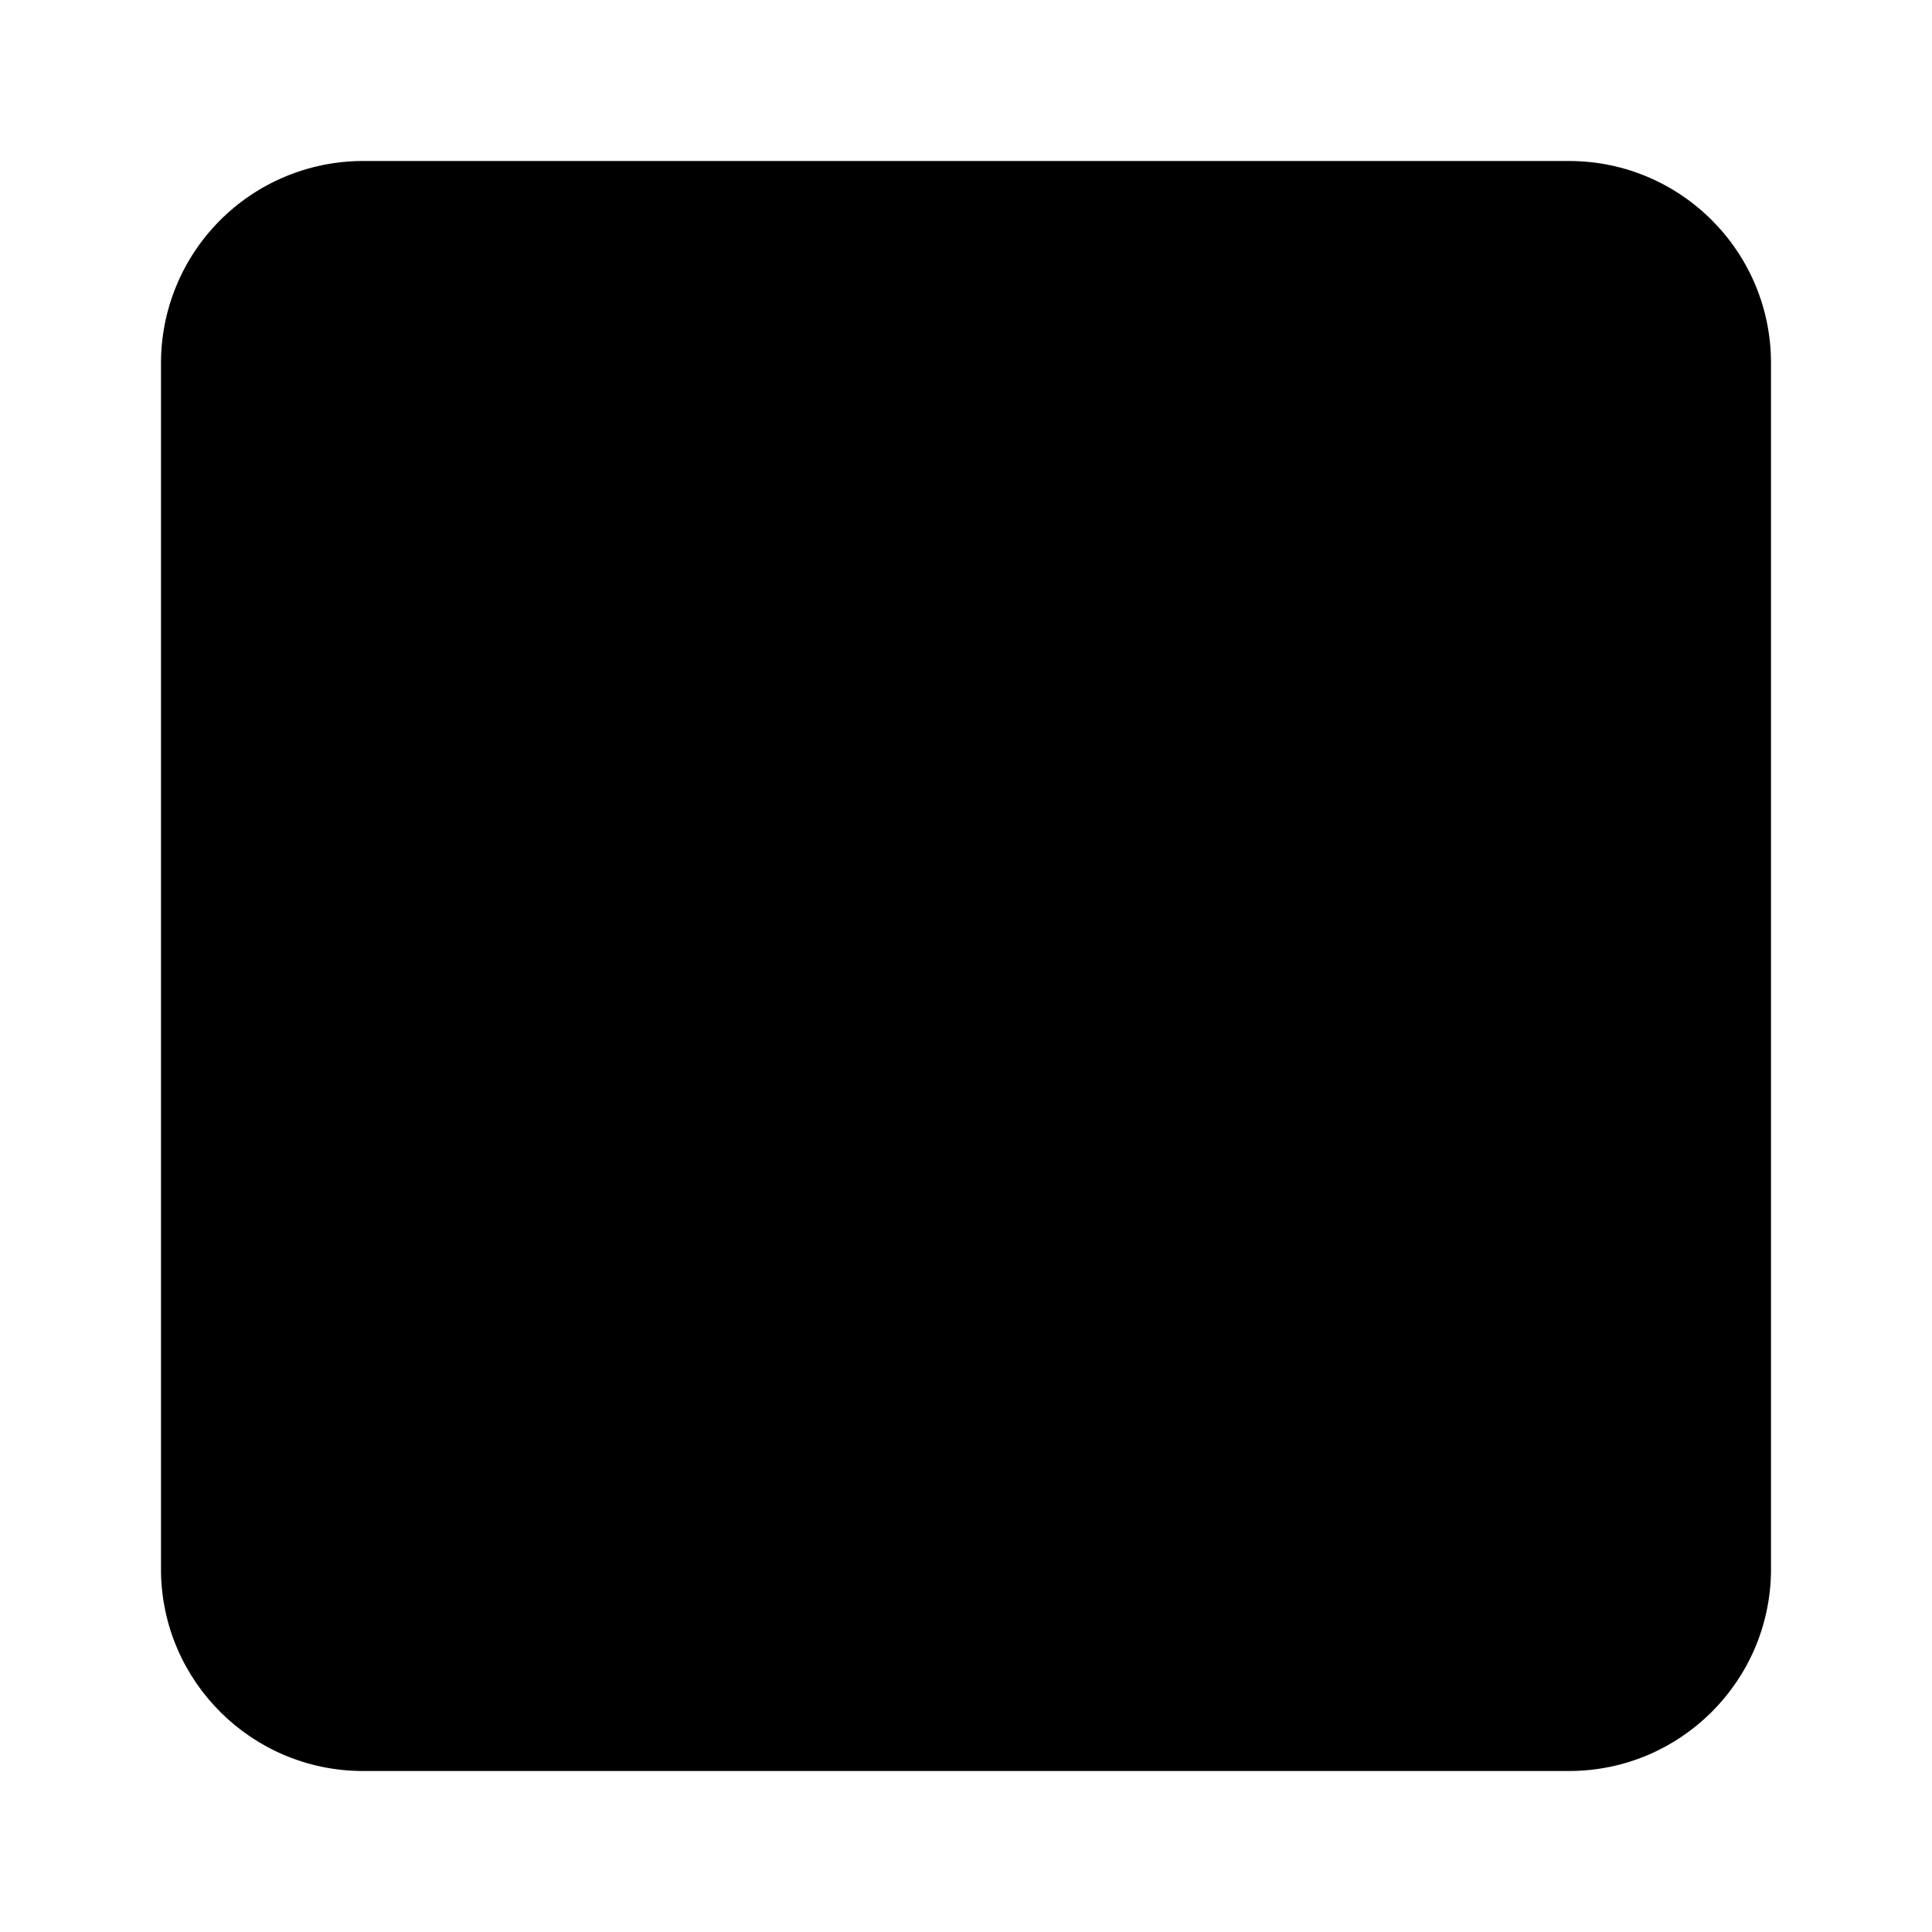
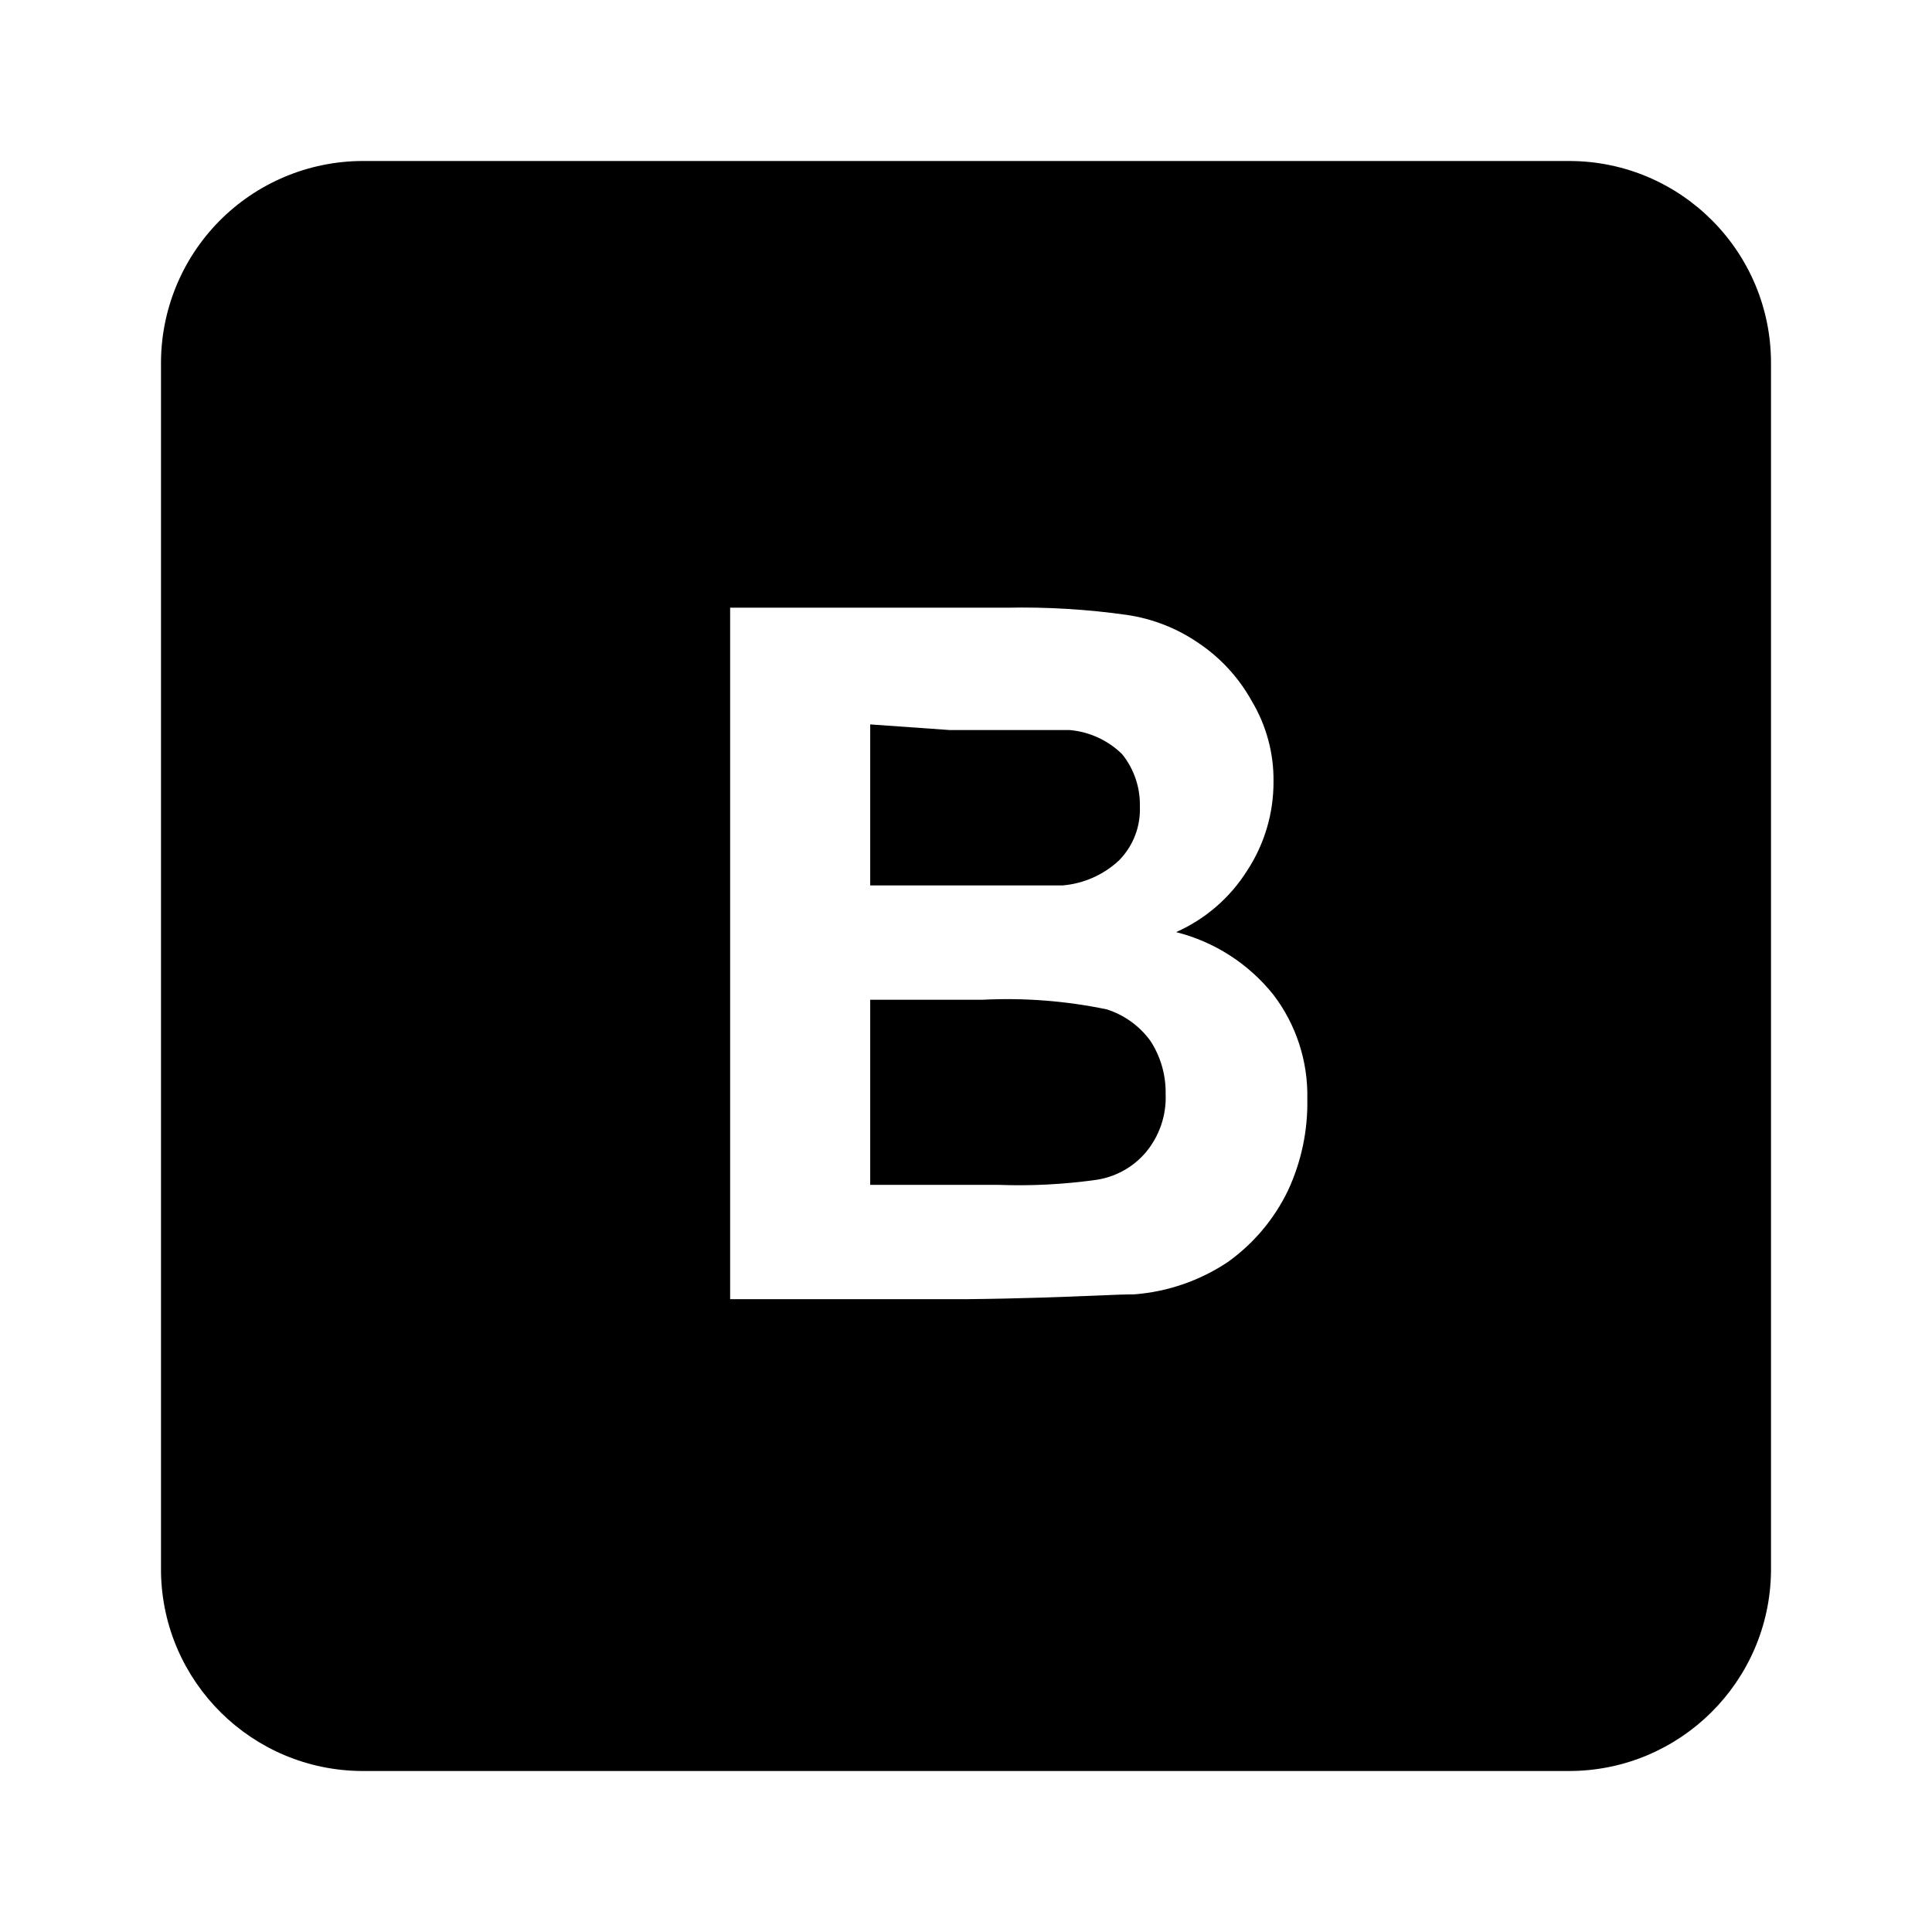
<svg xmlns="http://www.w3.org/2000/svg" width="24" height="24" fill="currentColor" viewBox="0 0 24 24">
-   <path d="M19.5 22h-15A2.51 2.51 0 0 1 2 19.53v-15A2.51 2.51 0 0 1 4.5 2h15A2.51 2.51 0 0 1 22 4.52v15A2.51 2.51 0 0 1 19.5 22Z" />
-   <path d="M9.07 7.549h3.44c.499-.01.997.02 1.49.09.32.047.624.166.89.35.274.184.5.43.66.72a1.9 1.9 0 0 1 .27 1 2 2 0 0 1-.33 1.11 2 2 0 0 1-.88.76c.478.12.903.394 1.21.78.282.37.43.825.42 1.29a2.58 2.58 0 0 1-.24 1.14 2.34 2.34 0 0 1-.75.89 2.43 2.43 0 0 1-1.16.4c-.29 0-1 .05-2.09.06H9.07v-8.59Zm1.74 1.45v2h2.39a1.17 1.17 0 0 0 .7-.31.899.899 0 0 0 .26-.67 1 1 0 0 0-.22-.65 1.07 1.07 0 0 0-.65-.3H11.8l-.99-.07Zm0 3.42v2.3h1.6a6.96 6.96 0 0 0 1.19-.06 1 1 0 0 0 .63-.34 1.06 1.06 0 0 0 .25-.73 1.17 1.17 0 0 0-.19-.66 1.08 1.08 0 0 0-.54-.39 6.068 6.068 0 0 0-1.54-.12h-1.4Z" />
+   <path fill-rule="evenodd" d="M4.5 22h15a2.51 2.51 0 0 0 2.5-2.48v-15A2.509 2.509 0 0 0 19.5 2h-15A2.51 2.51 0 0 0 2 4.53v15A2.51 2.51 0 0 0 4.5 22Zm8.01-14.451H9.07v8.59H12c.688-.007 1.225-.029 1.6-.044.22-.01.383-.016.49-.016a2.43 2.43 0 0 0 1.16-.4 2.34 2.34 0 0 0 .75-.89 2.58 2.58 0 0 0 .24-1.14 2.06 2.06 0 0 0-.42-1.29 2.25 2.25 0 0 0-1.21-.78 2 2 0 0 0 .88-.76 2 2 0 0 0 .33-1.11 1.9 1.9 0 0 0-.27-1 2.08 2.08 0 0 0-.66-.72 2.11 2.11 0 0 0-.89-.35c-.493-.07-.991-.1-1.49-.09Zm-1.7 3.45v-2l.99.07h1.49c.245.022.475.128.65.3a1 1 0 0 1 .22.65.901.901 0 0 1-.26.67 1.17 1.17 0 0 1-.7.31h-2.39Zm0 3.72v-2.3h1.4a6.068 6.068 0 0 1 1.54.12c.217.07.406.206.54.39.128.196.194.425.19.66a1.06 1.06 0 0 1-.25.73 1 1 0 0 1-.63.34 6.892 6.892 0 0 1-1.19.06h-1.6Z" clip-rule="evenodd" />
</svg>
